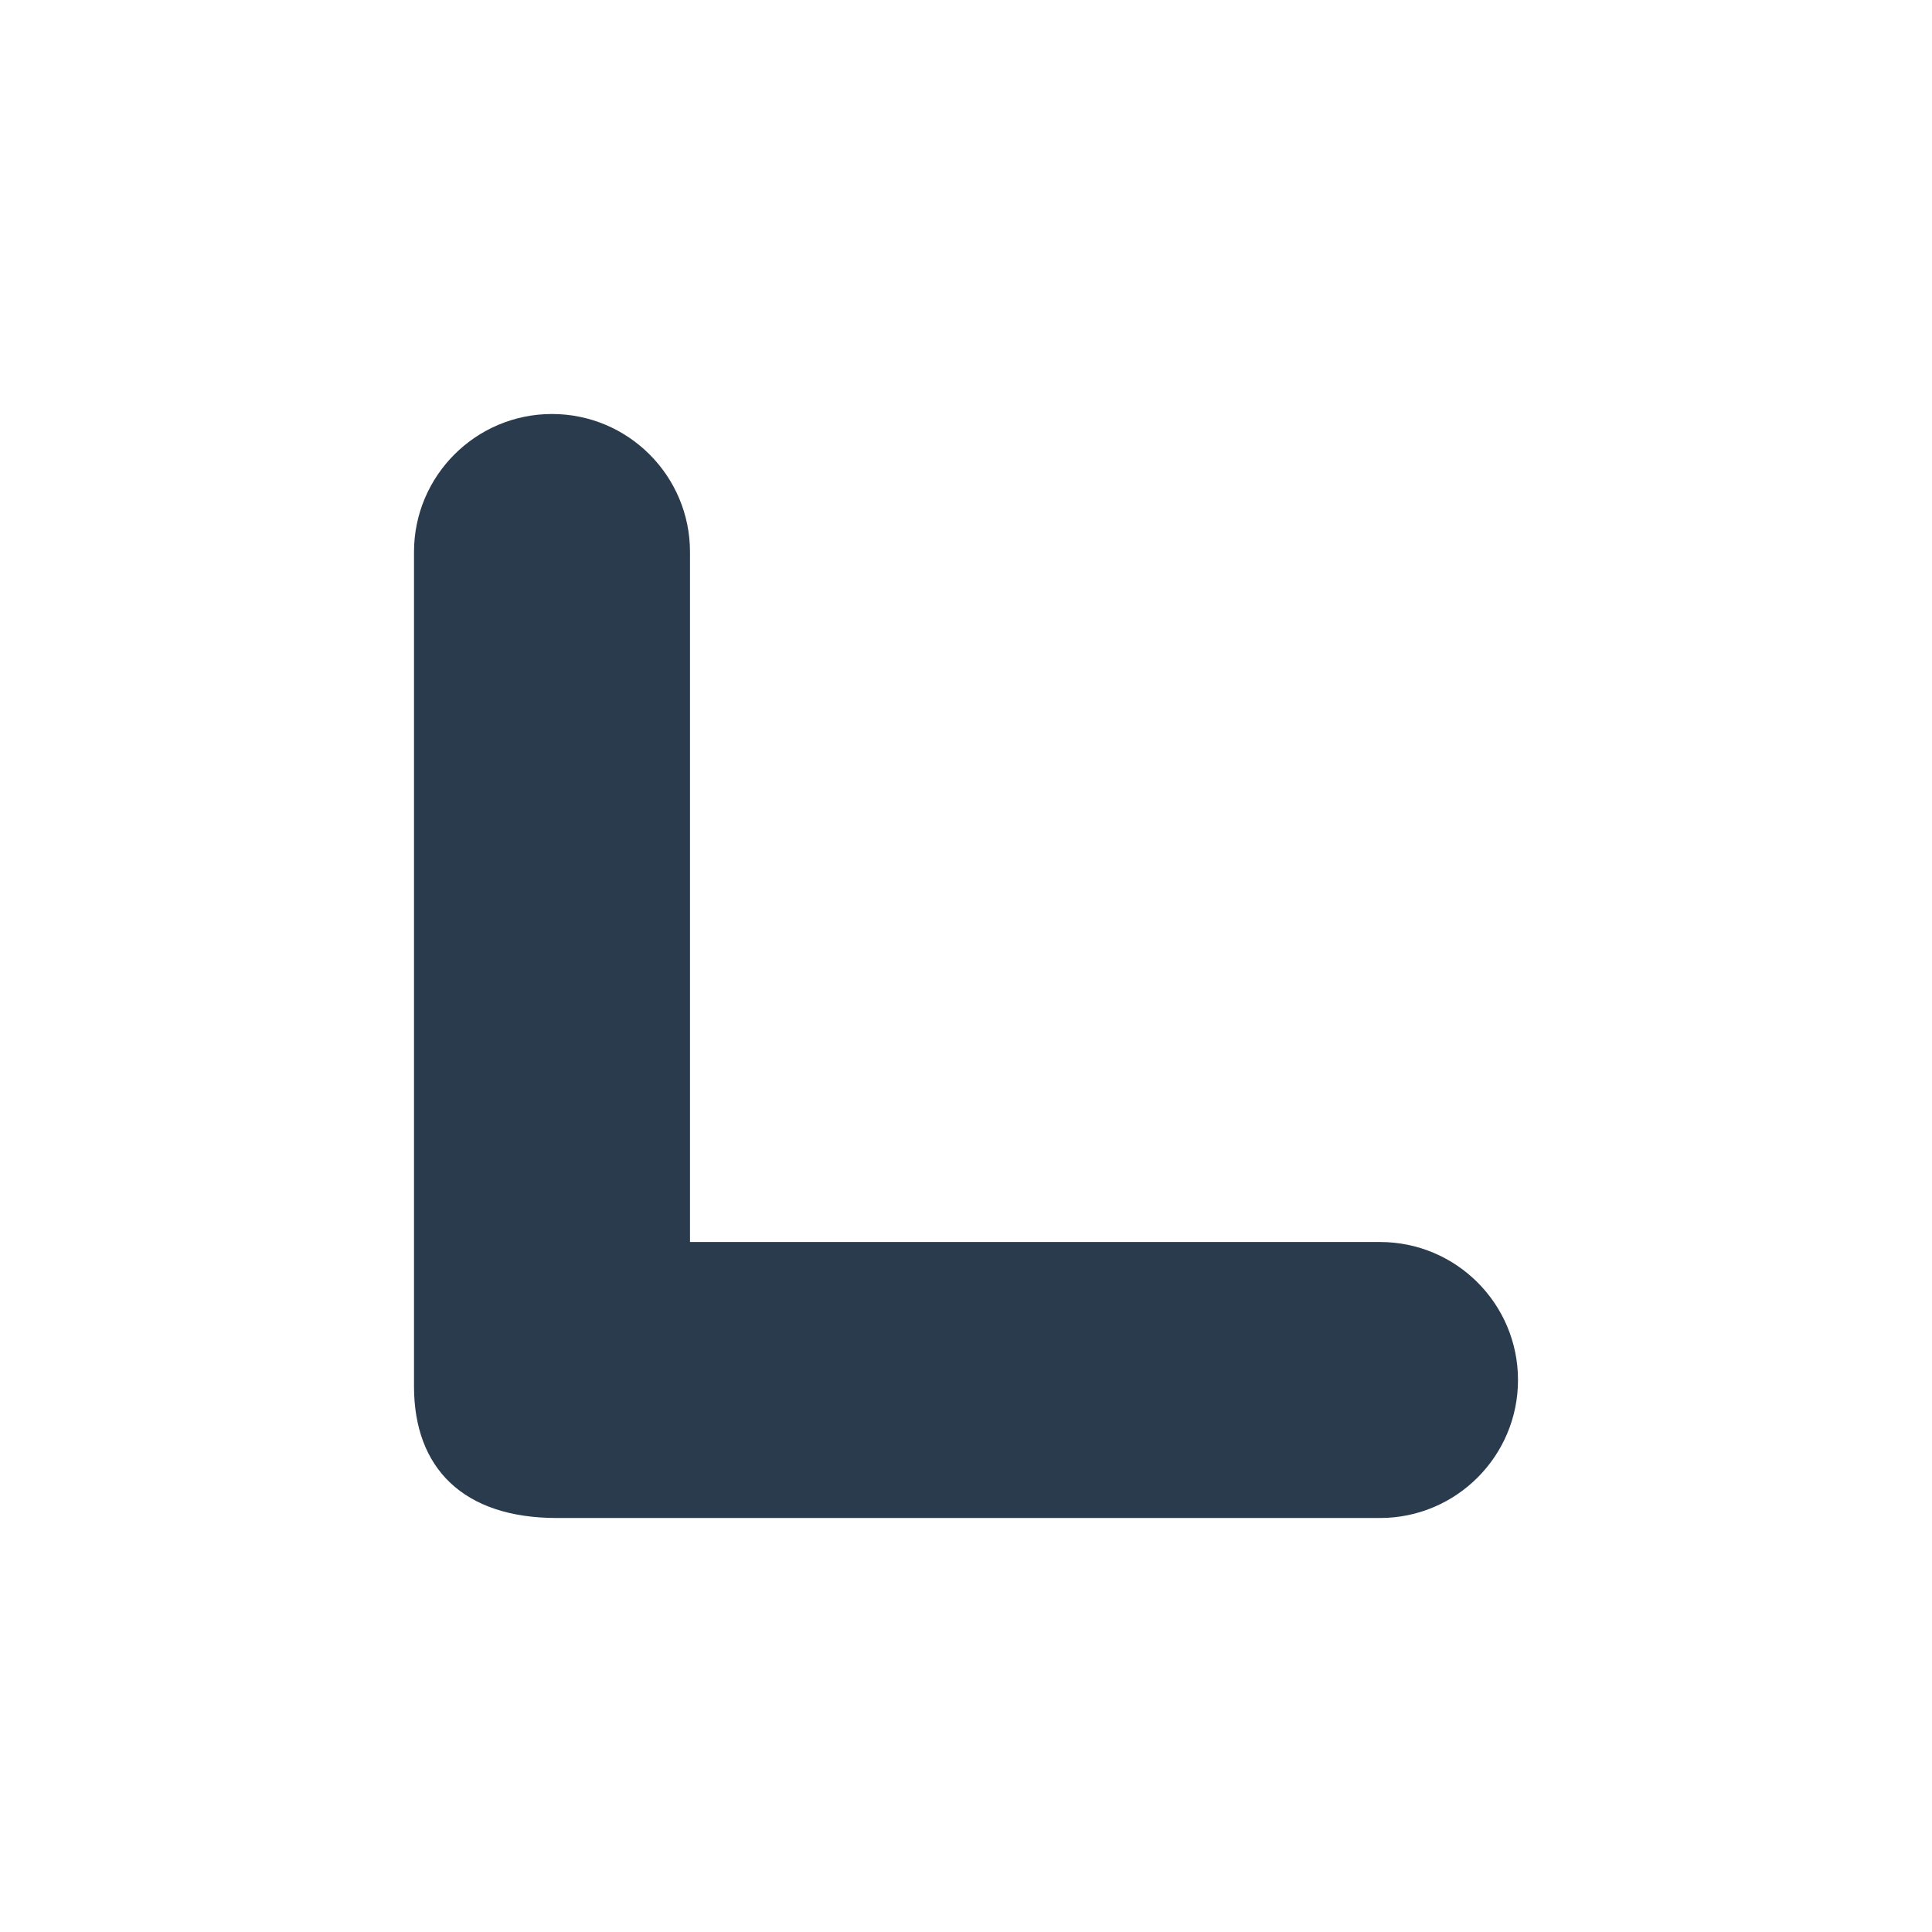
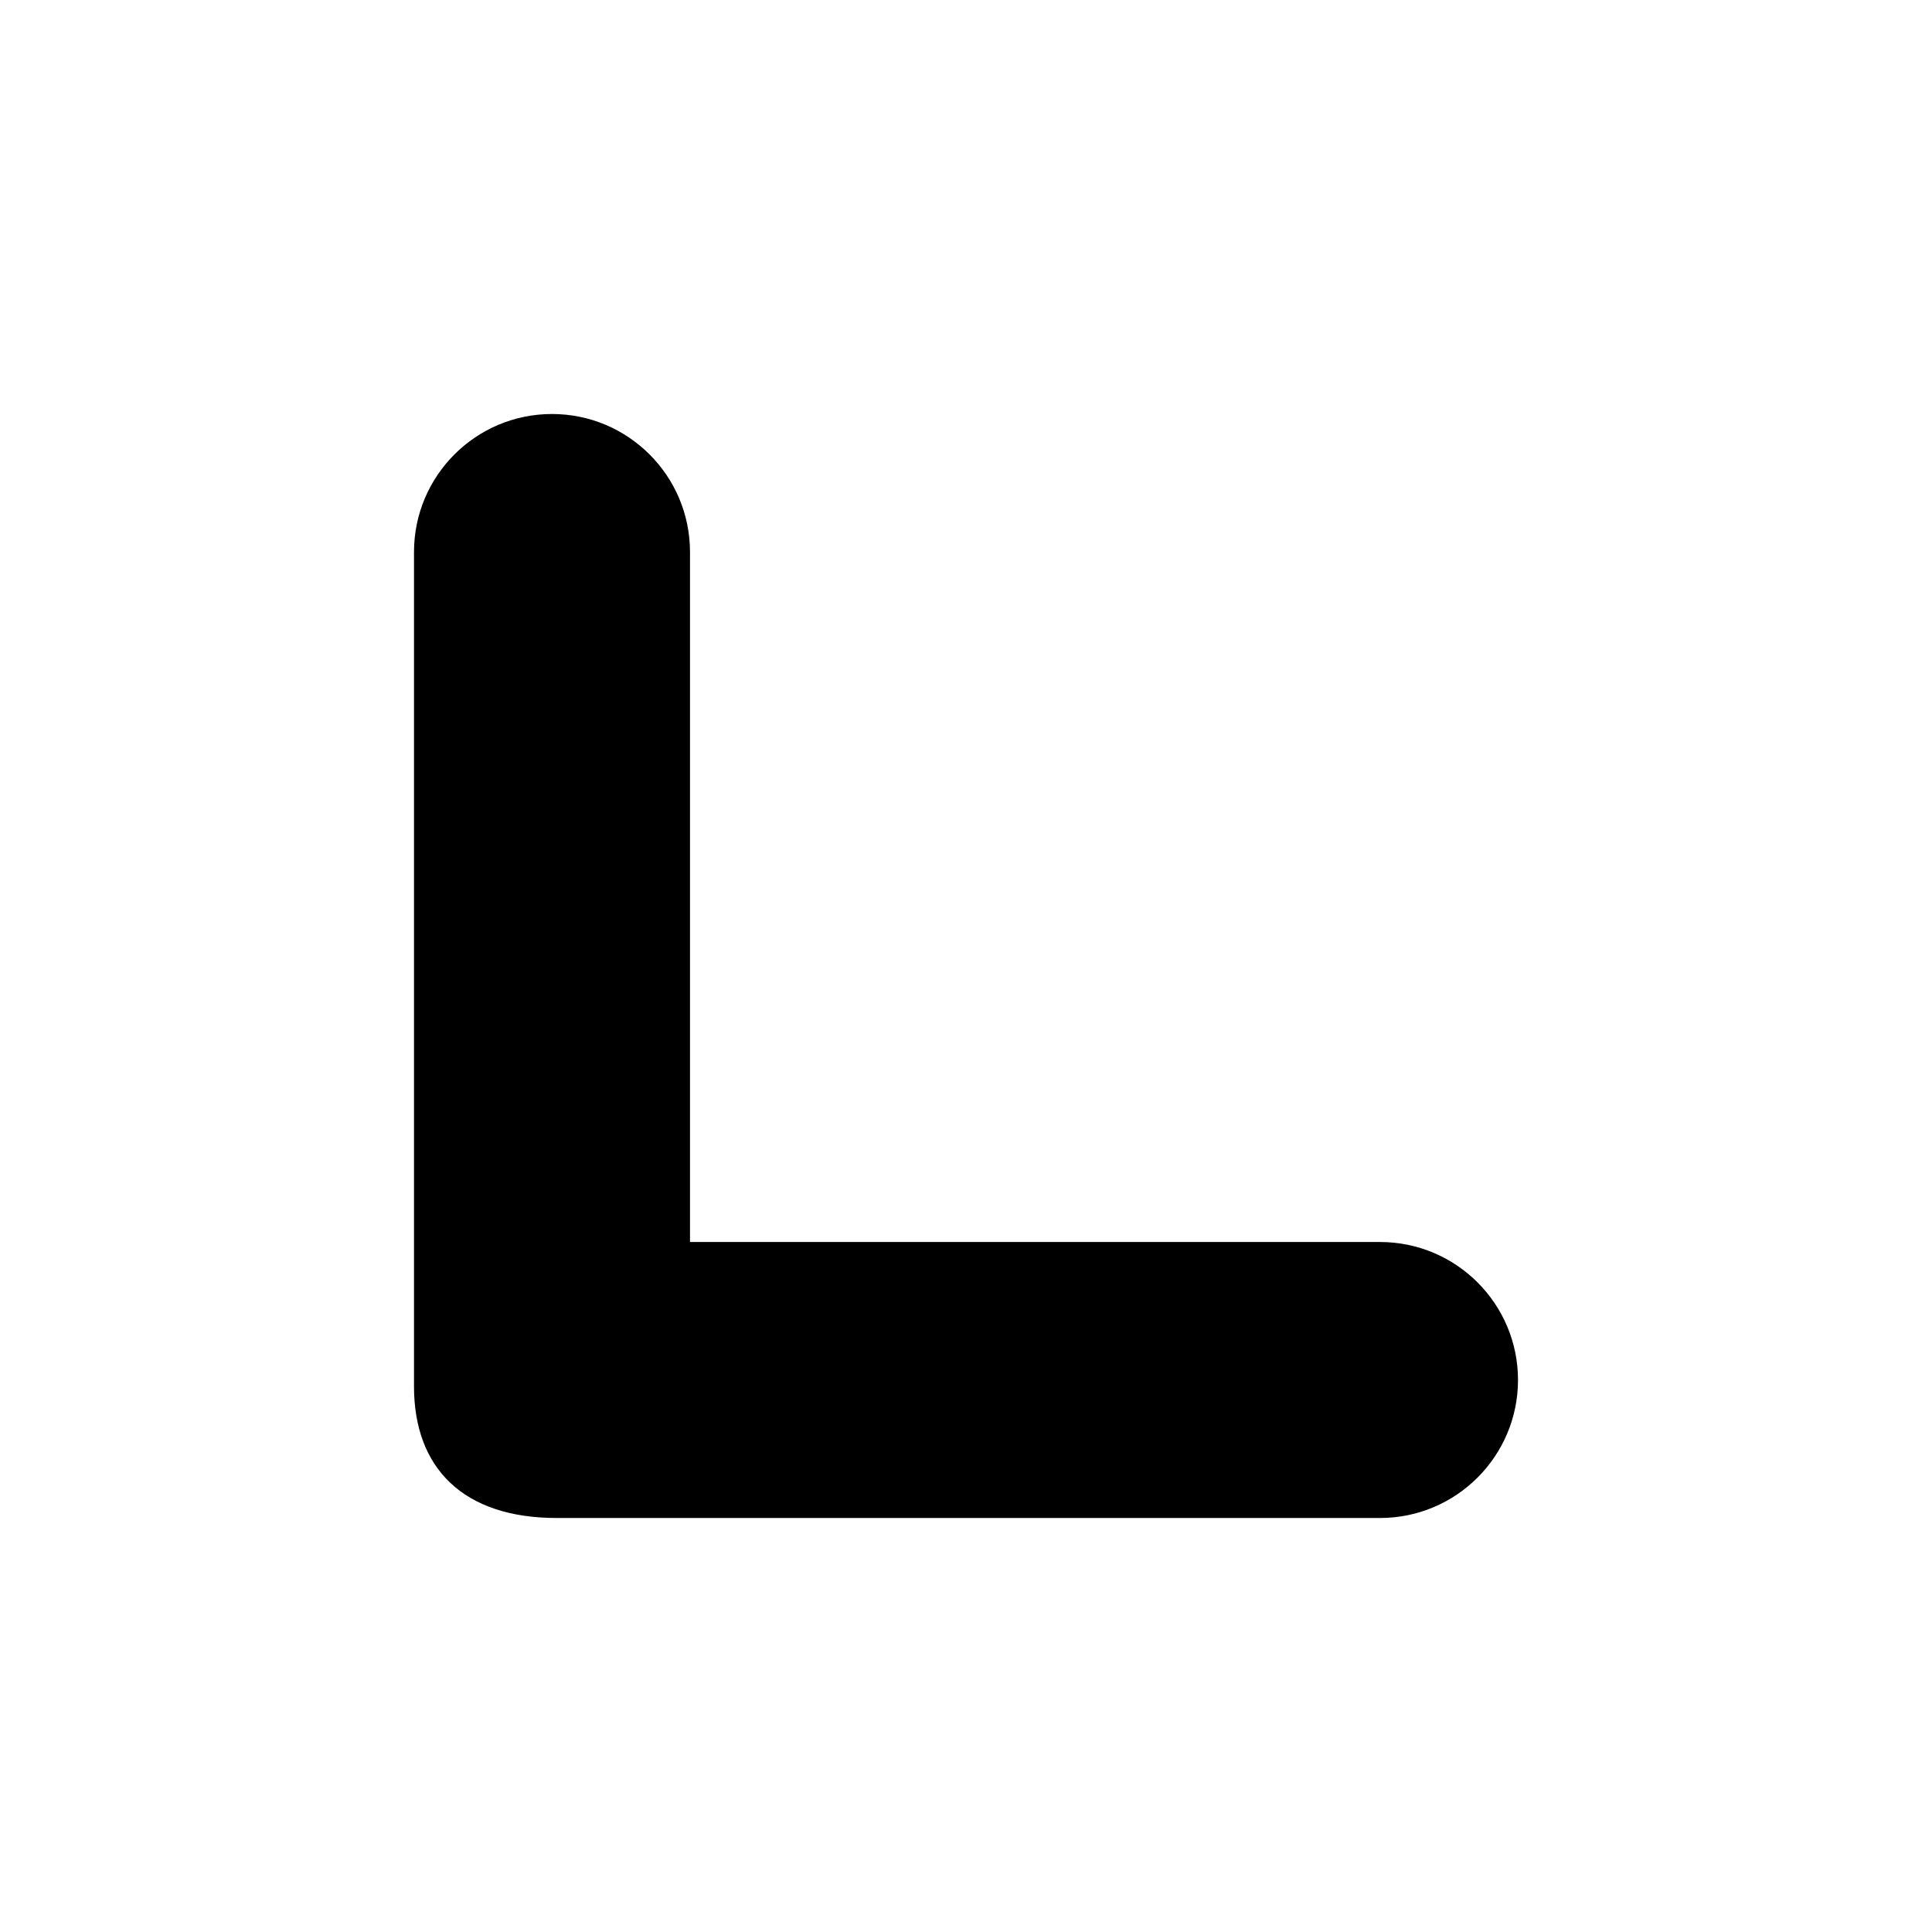
<svg xmlns="http://www.w3.org/2000/svg" width="14" height="14" viewBox="0 0 14 14">
-   <path fill="#2A3B4D" fill-rule="evenodd" d="M5,9 L10,9 C10.552,9 11,9.448 11,10 C11,10.552 10.552,11 10,11 C7.349,11 5.36,11 4.035,11 C3.357,11 3,10.639 3,10.046 C3,8.703 3,6.687 3,4 C3,3.448 3.448,3 4,3 C4.552,3 5,3.448 5,4 L5,9 Z" />
+   <path fill-rule="evenodd" d="M5,9 L10,9 C10.552,9 11,9.448 11,10 C11,10.552 10.552,11 10,11 C7.349,11 5.36,11 4.035,11 C3.357,11 3,10.639 3,10.046 C3,8.703 3,6.687 3,4 C3,3.448 3.448,3 4,3 C4.552,3 5,3.448 5,4 L5,9 Z" />
</svg>
